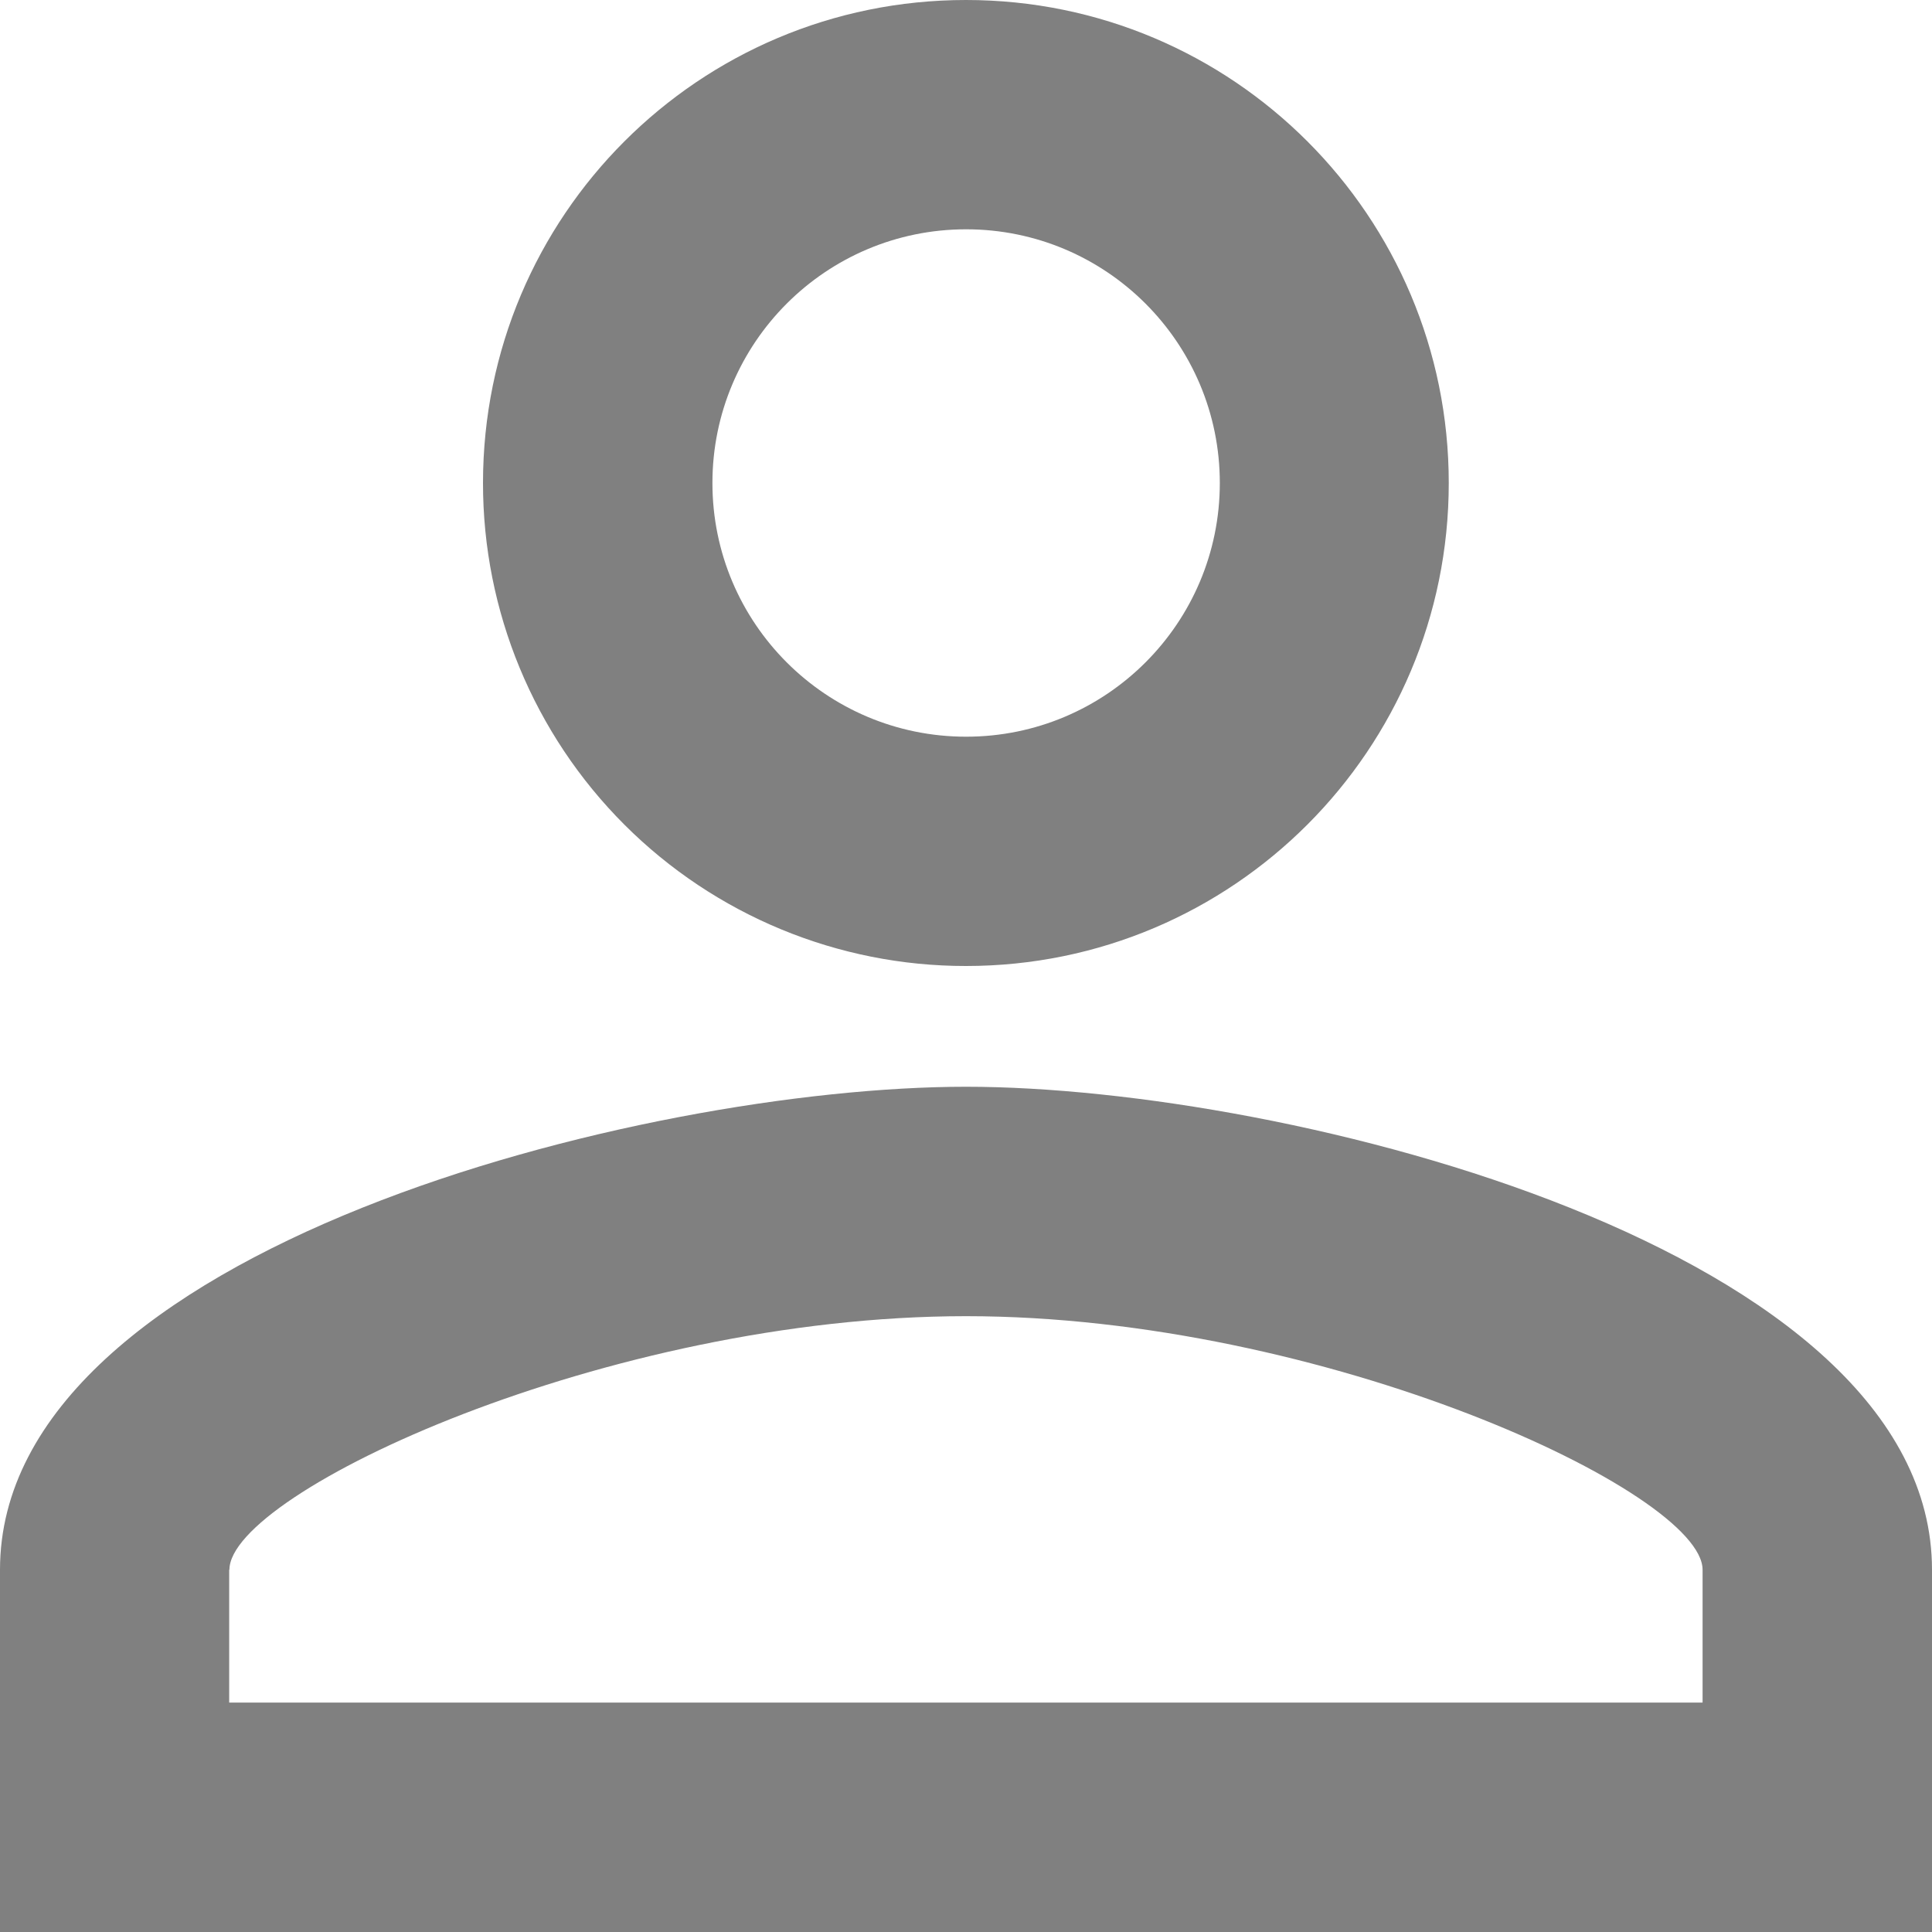
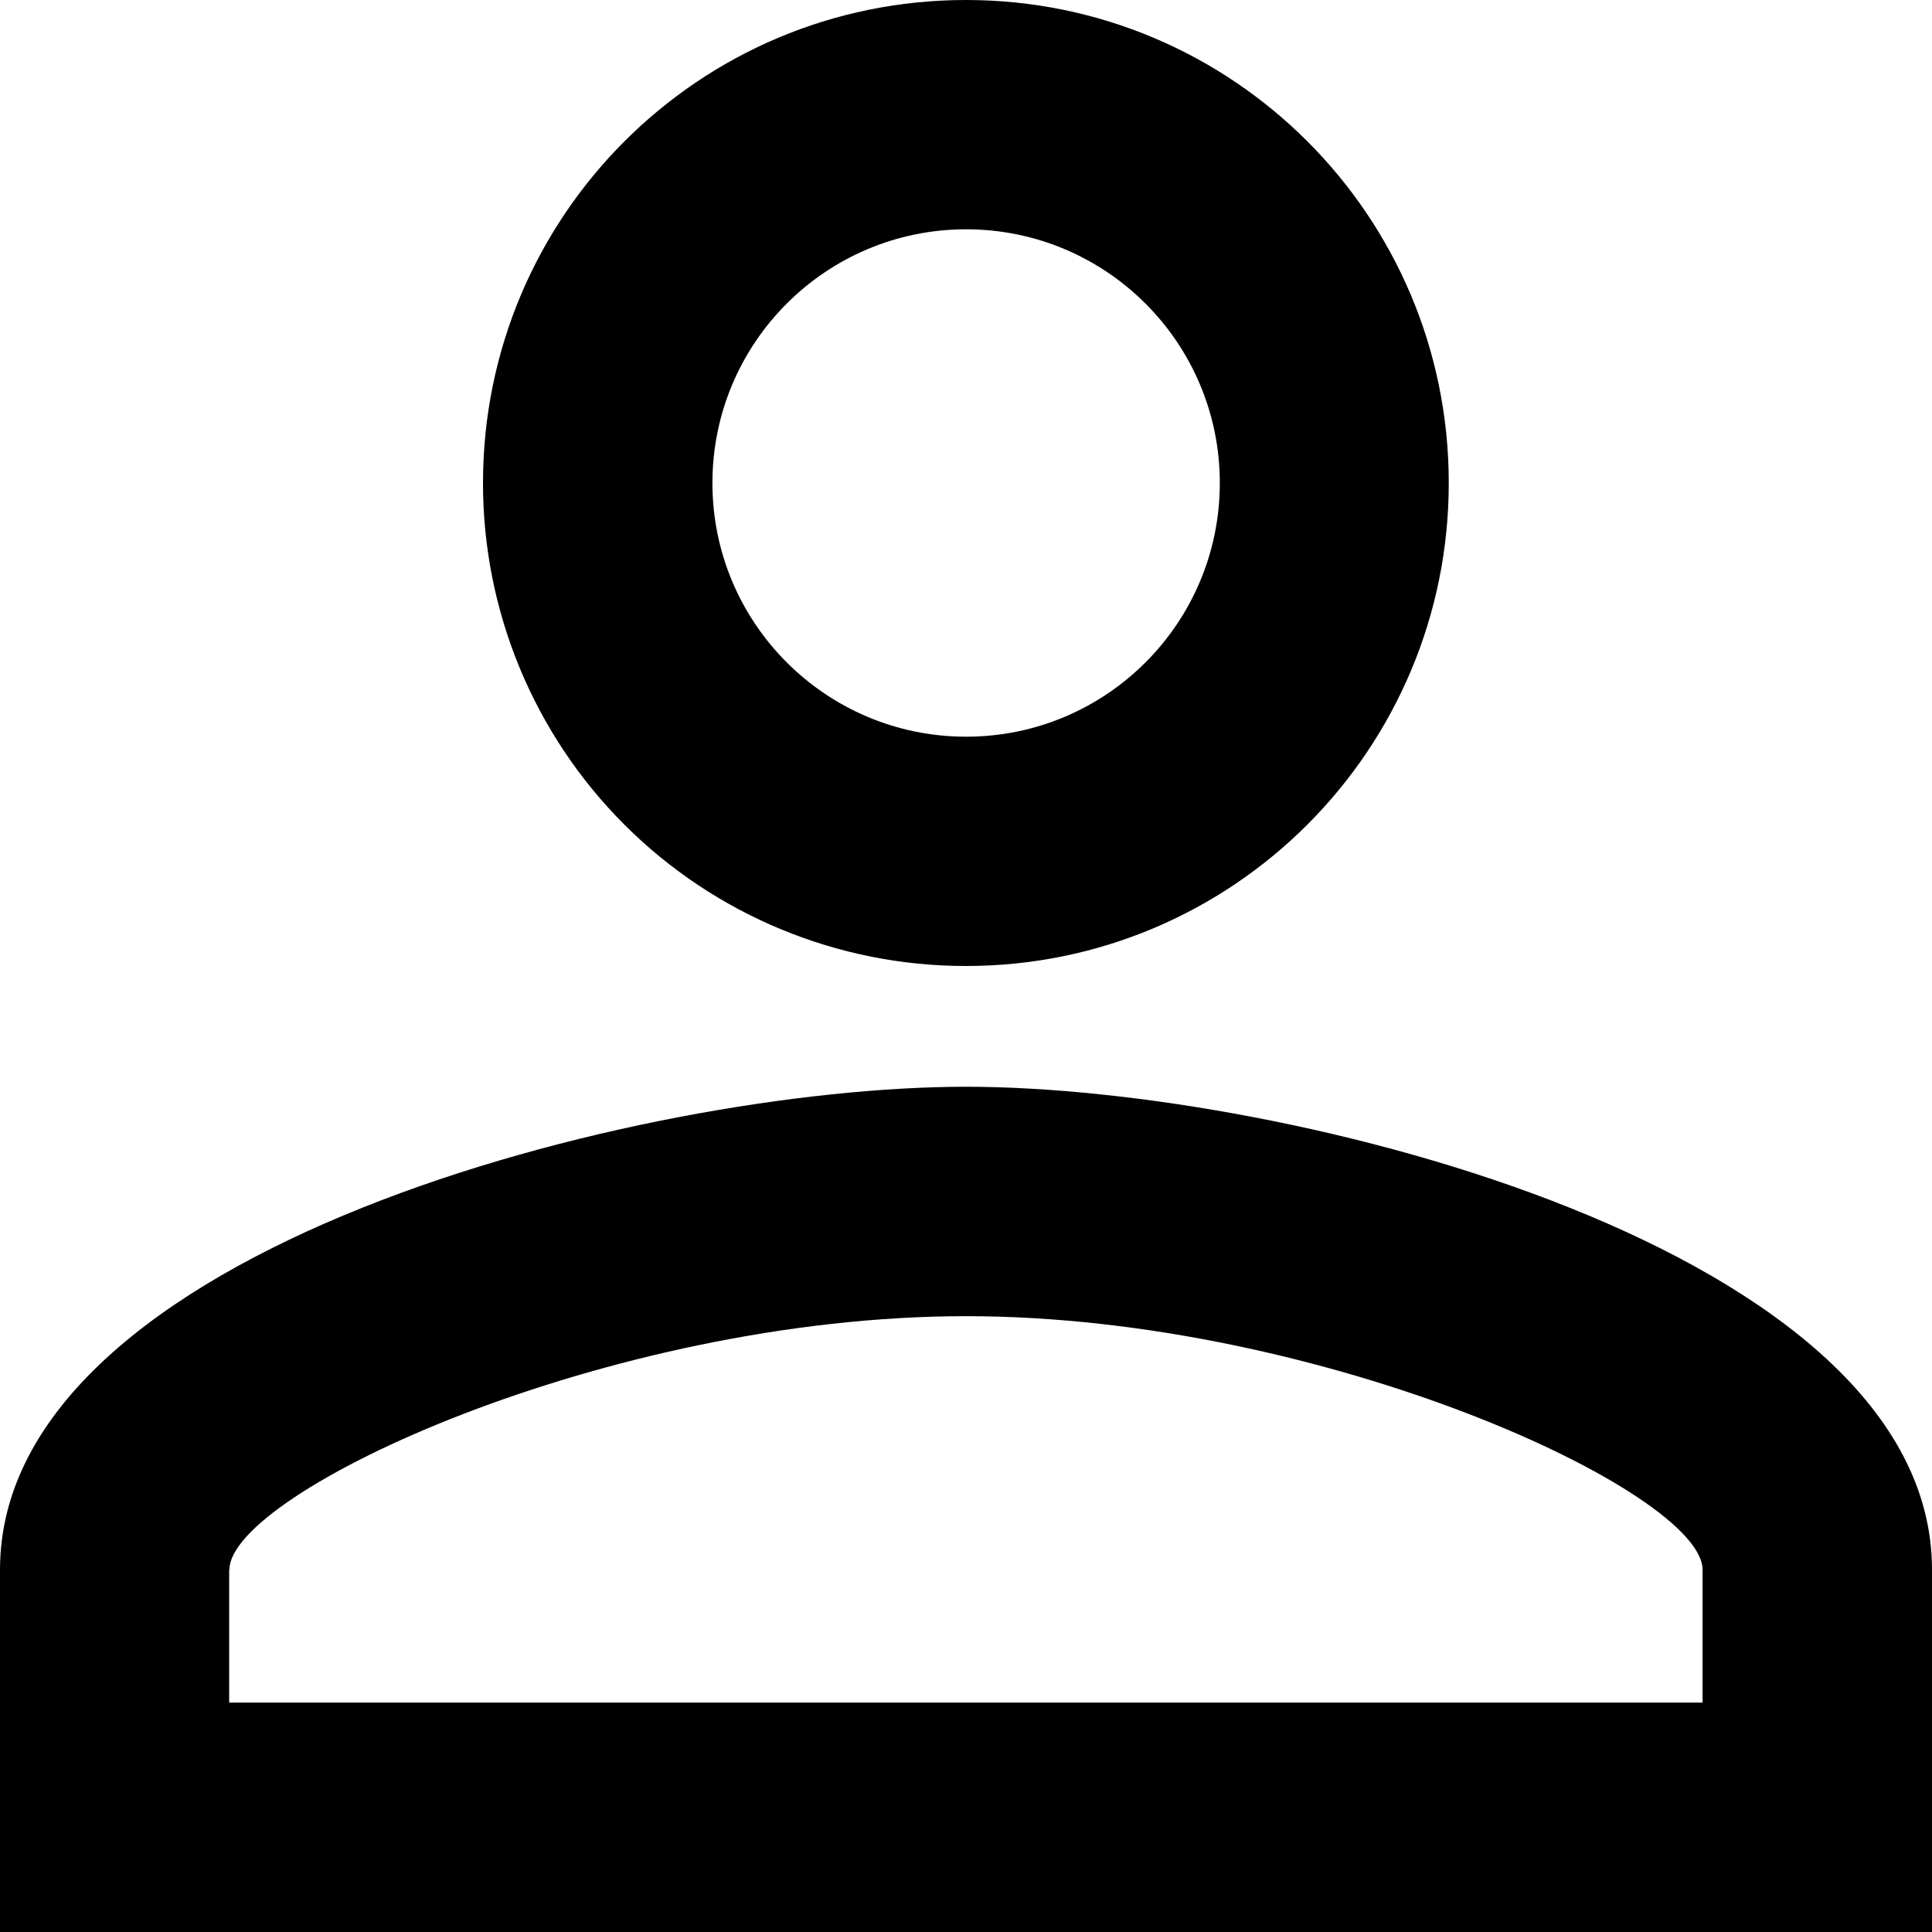
<svg xmlns="http://www.w3.org/2000/svg" width="16" height="16" viewBox="0 0 16 16">
  <g>
-     <g>
-       <path fill="gray" d="M16 13v3H0v-3c0-2.66 5.33-4 8-4s8 1.34 8 4zm-4.002-9c0 2.21-1.789 4-3.998 4a3.997 3.997 0 0 1-4-4c0-2.21 1.788-4 4-4 2.21 0 3.998 1.79 3.998 4zm-10.1 9v1.1H14.1V13c0-.64-3.13-2.1-6.1-2.1-2.968 0-6.1 1.46-6.1 2.1zM5.9 4a2.101 2.101 0 0 0 4.202 0A2.101 2.101 0 0 0 5.9 4z" />
-     </g>
+     <path d="M16 13v3H0v-3c0-2.66 5.33-4 8-4s8 1.34 8 4zm-4.002-9c0 2.21-1.789 4-3.998 4a3.997 3.997 0 0 1-4-4c0-2.21 1.788-4 4-4 2.21 0 3.998 1.79 3.998 4zm-10.1 9v1.1H14.1V13c0-.64-3.13-2.1-6.1-2.1-2.968 0-6.1 1.46-6.1 2.1zM5.9 4a2.101 2.101 0 0 0 4.202 0A2.101 2.101 0 0 0 5.9 4z" />
  </g>
</svg>
